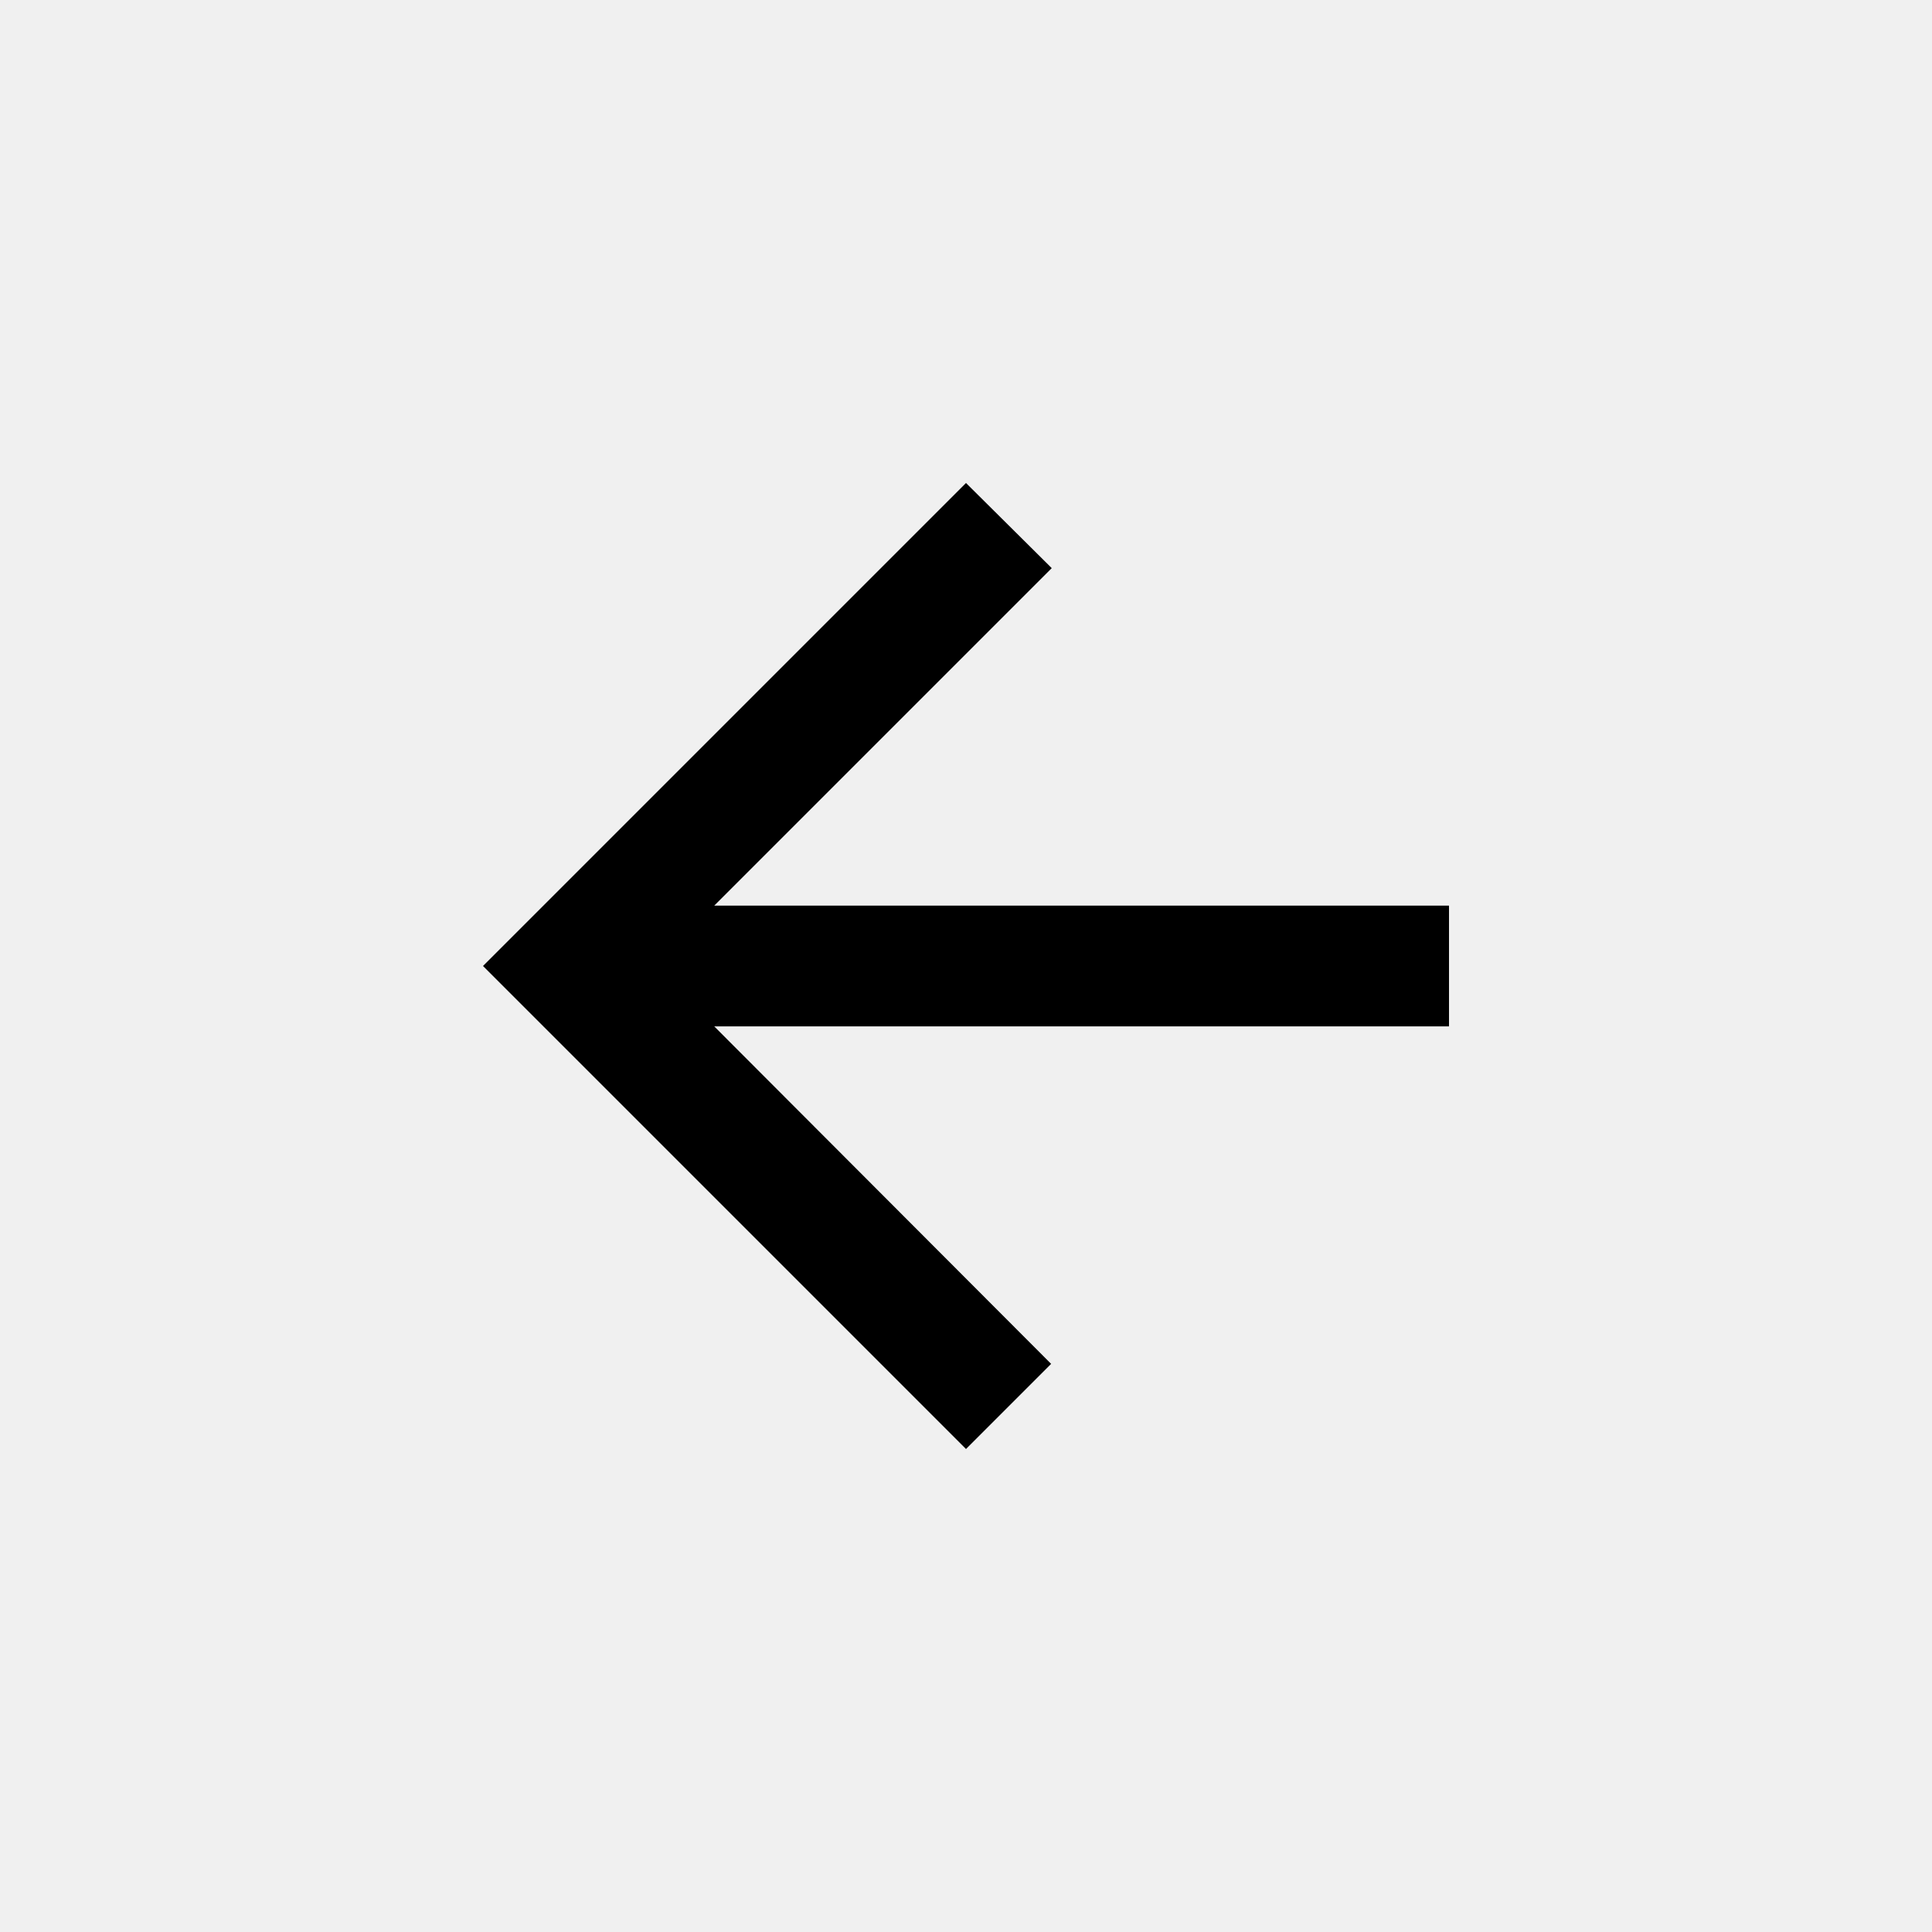
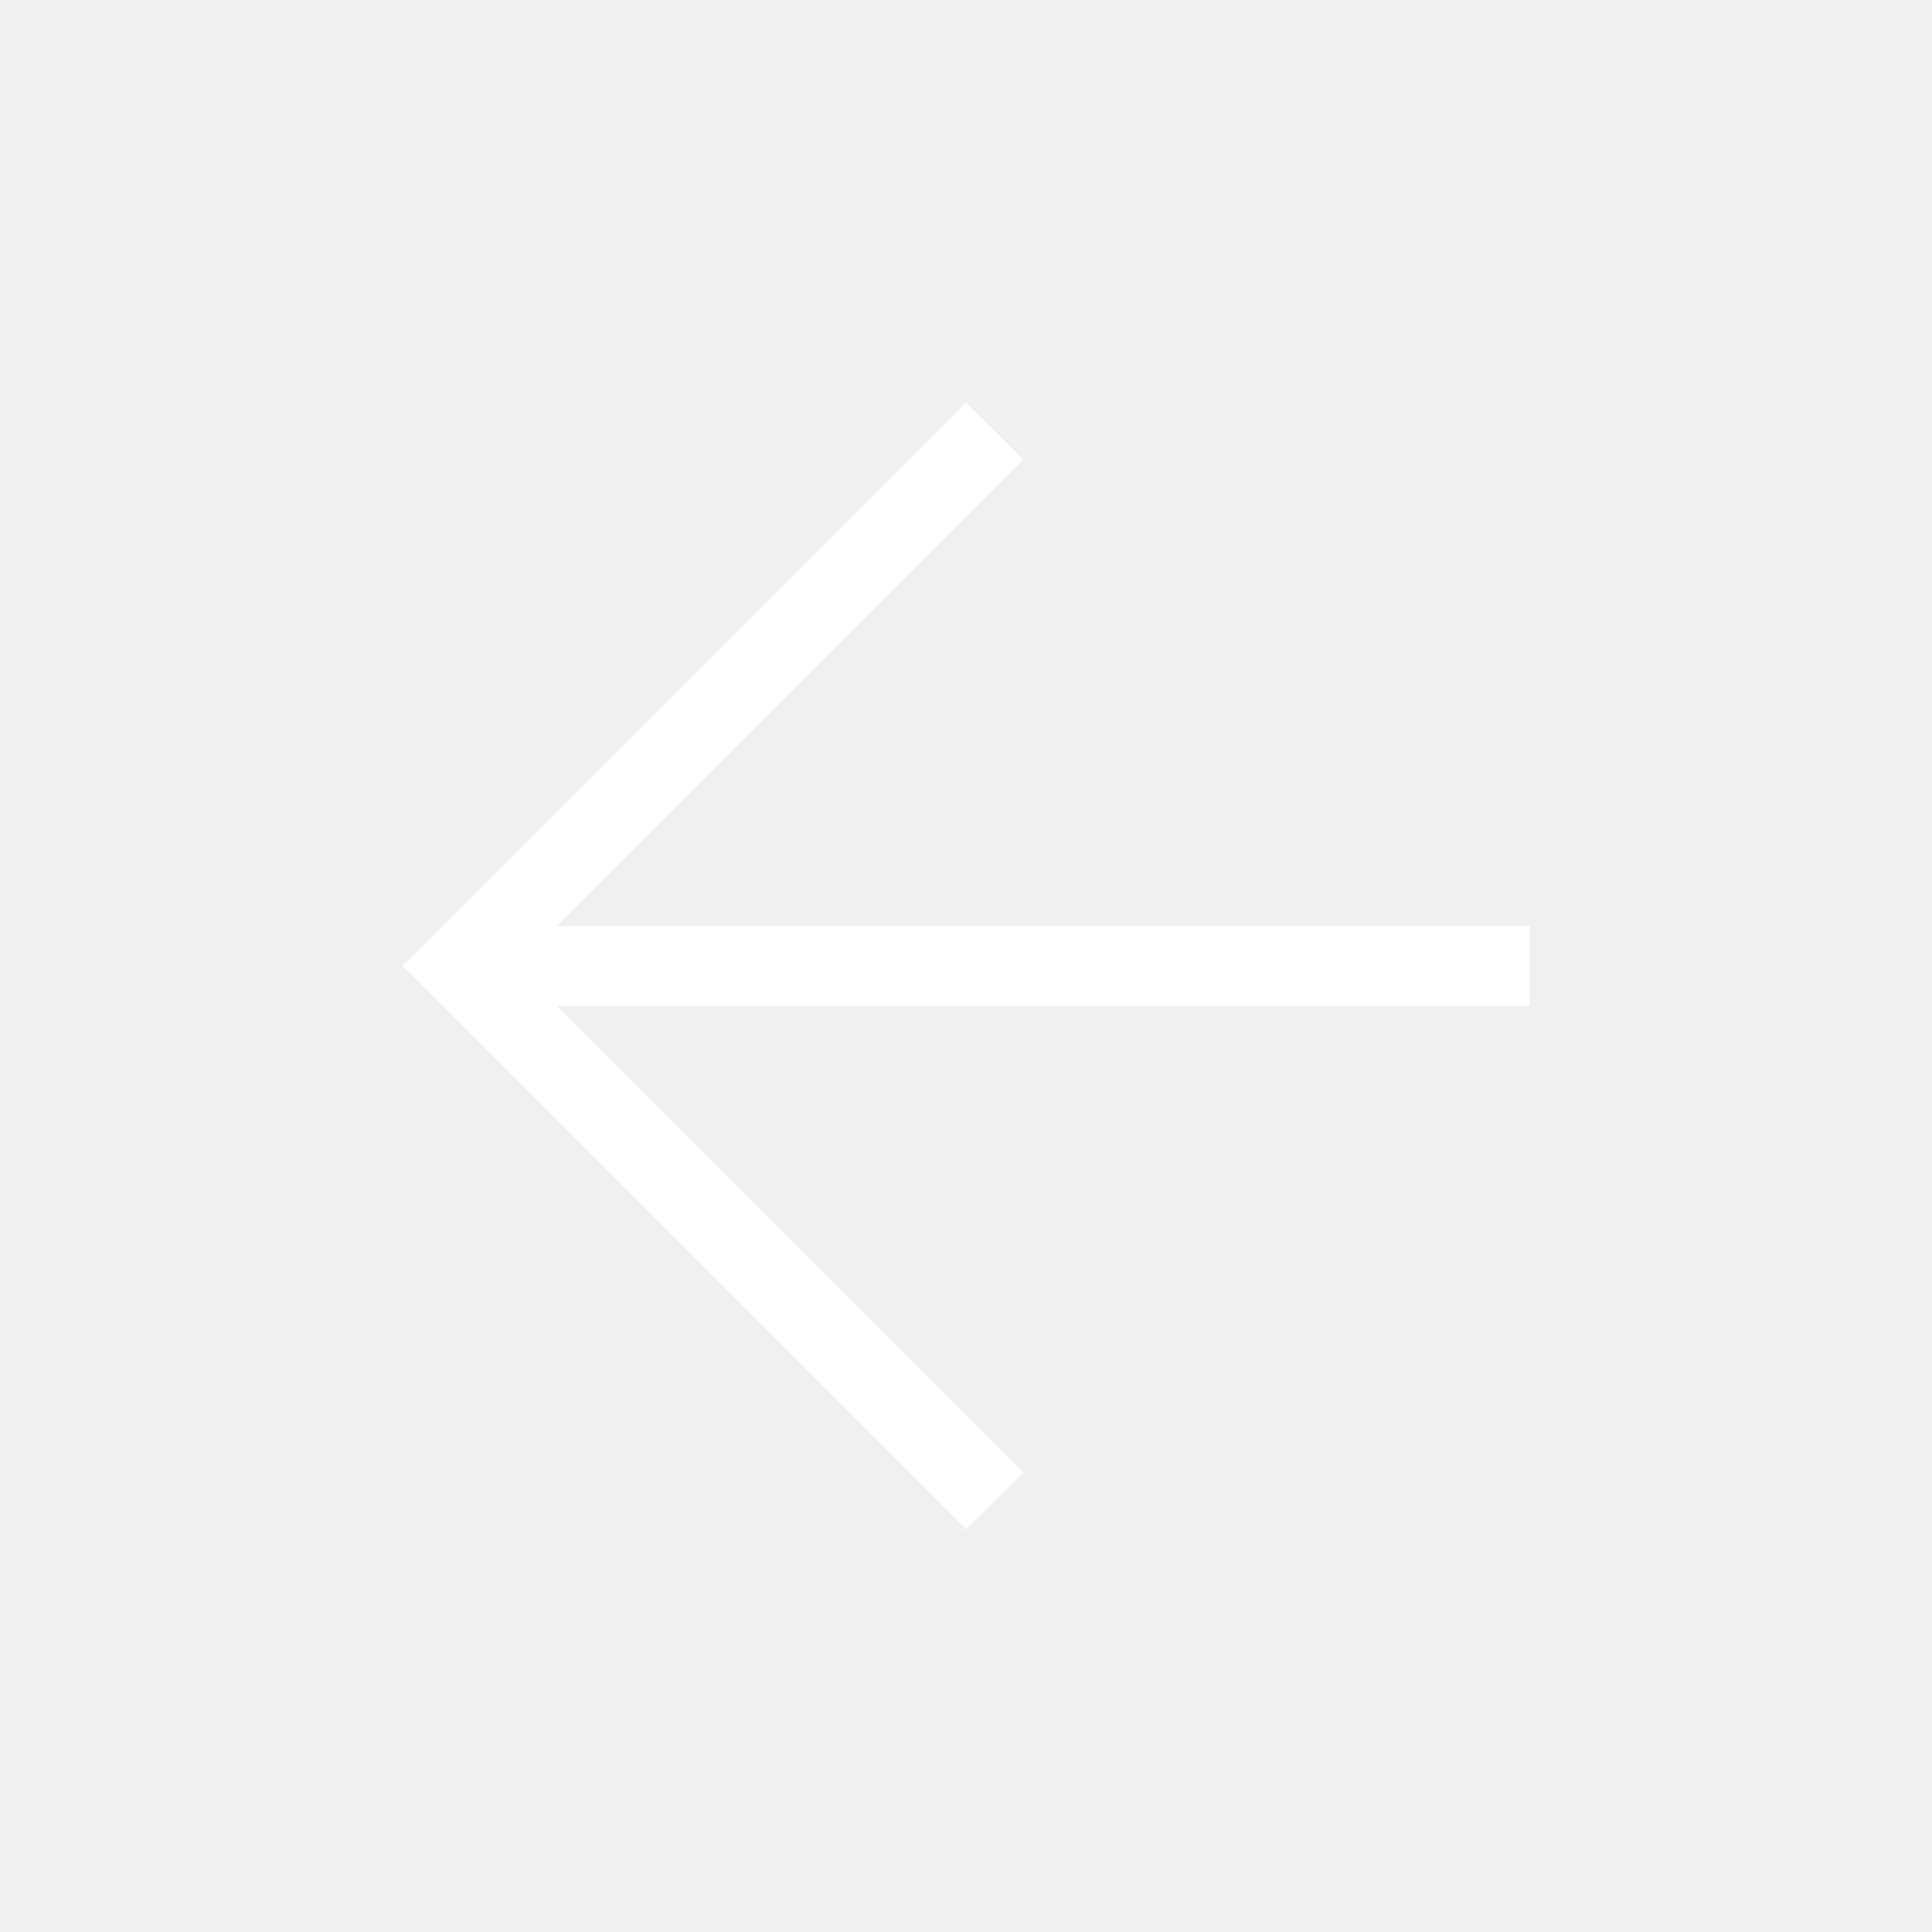
- <svg xmlns="http://www.w3.org/2000/svg" width="48" height="48" viewBox="0 0 48 48" fill="none">
-   <g clip-path="url(#clip0_423_5450)">
-     <path d="M36 22.5H17.745L26.13 14.115L24 12L12 24L24 36L26.115 33.885L17.745 25.5H36V22.5Z" fill="black" />
-   </g>
-   <defs>
-     <clipPath id="clip0_423_5450">
-       <rect width="36" height="36" fill="white" transform="translate(6 6)" />
-     </clipPath>
-   </defs>
+ <svg xmlns="http://www.w3.org/2000/svg" width="24" height="24" viewBox="0 0 24 24" fill="none">
+   <path d="M6.921 12.5L12.713 18.292L12 19L5 12L12 5L12.713 5.708L6.921 11.5H19V12.5H6.921Z" fill="white" />
</svg>
